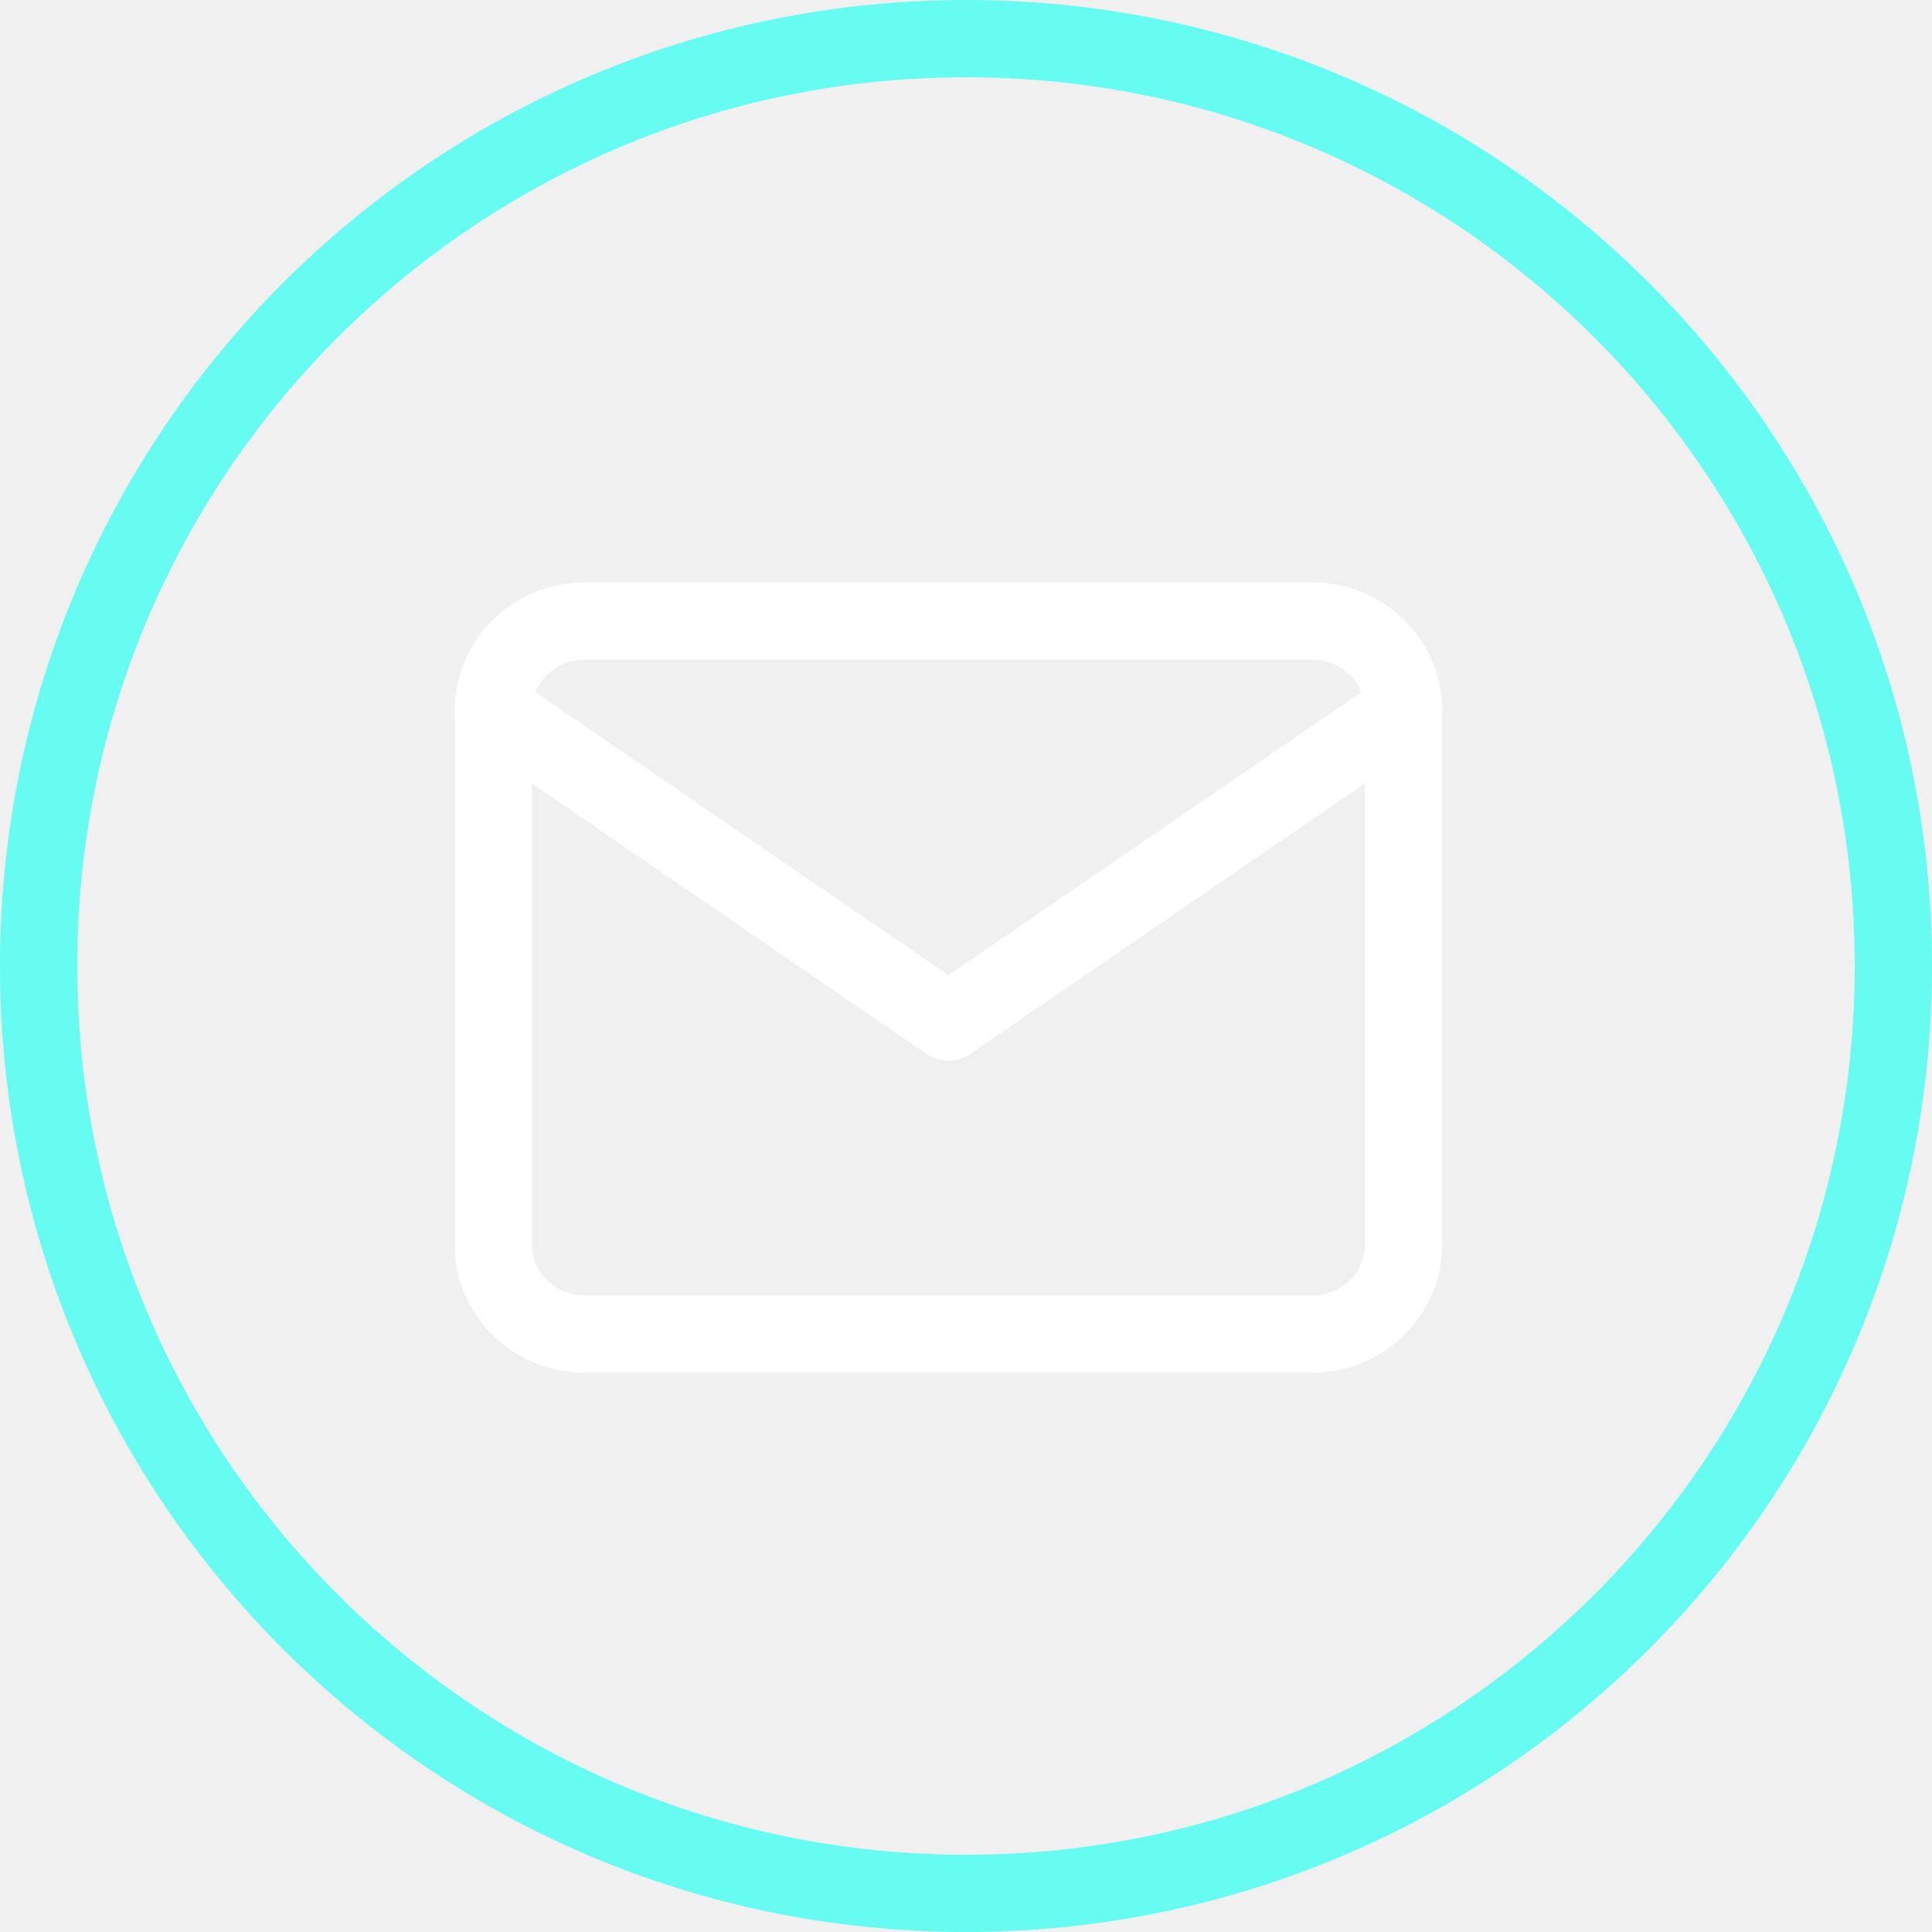
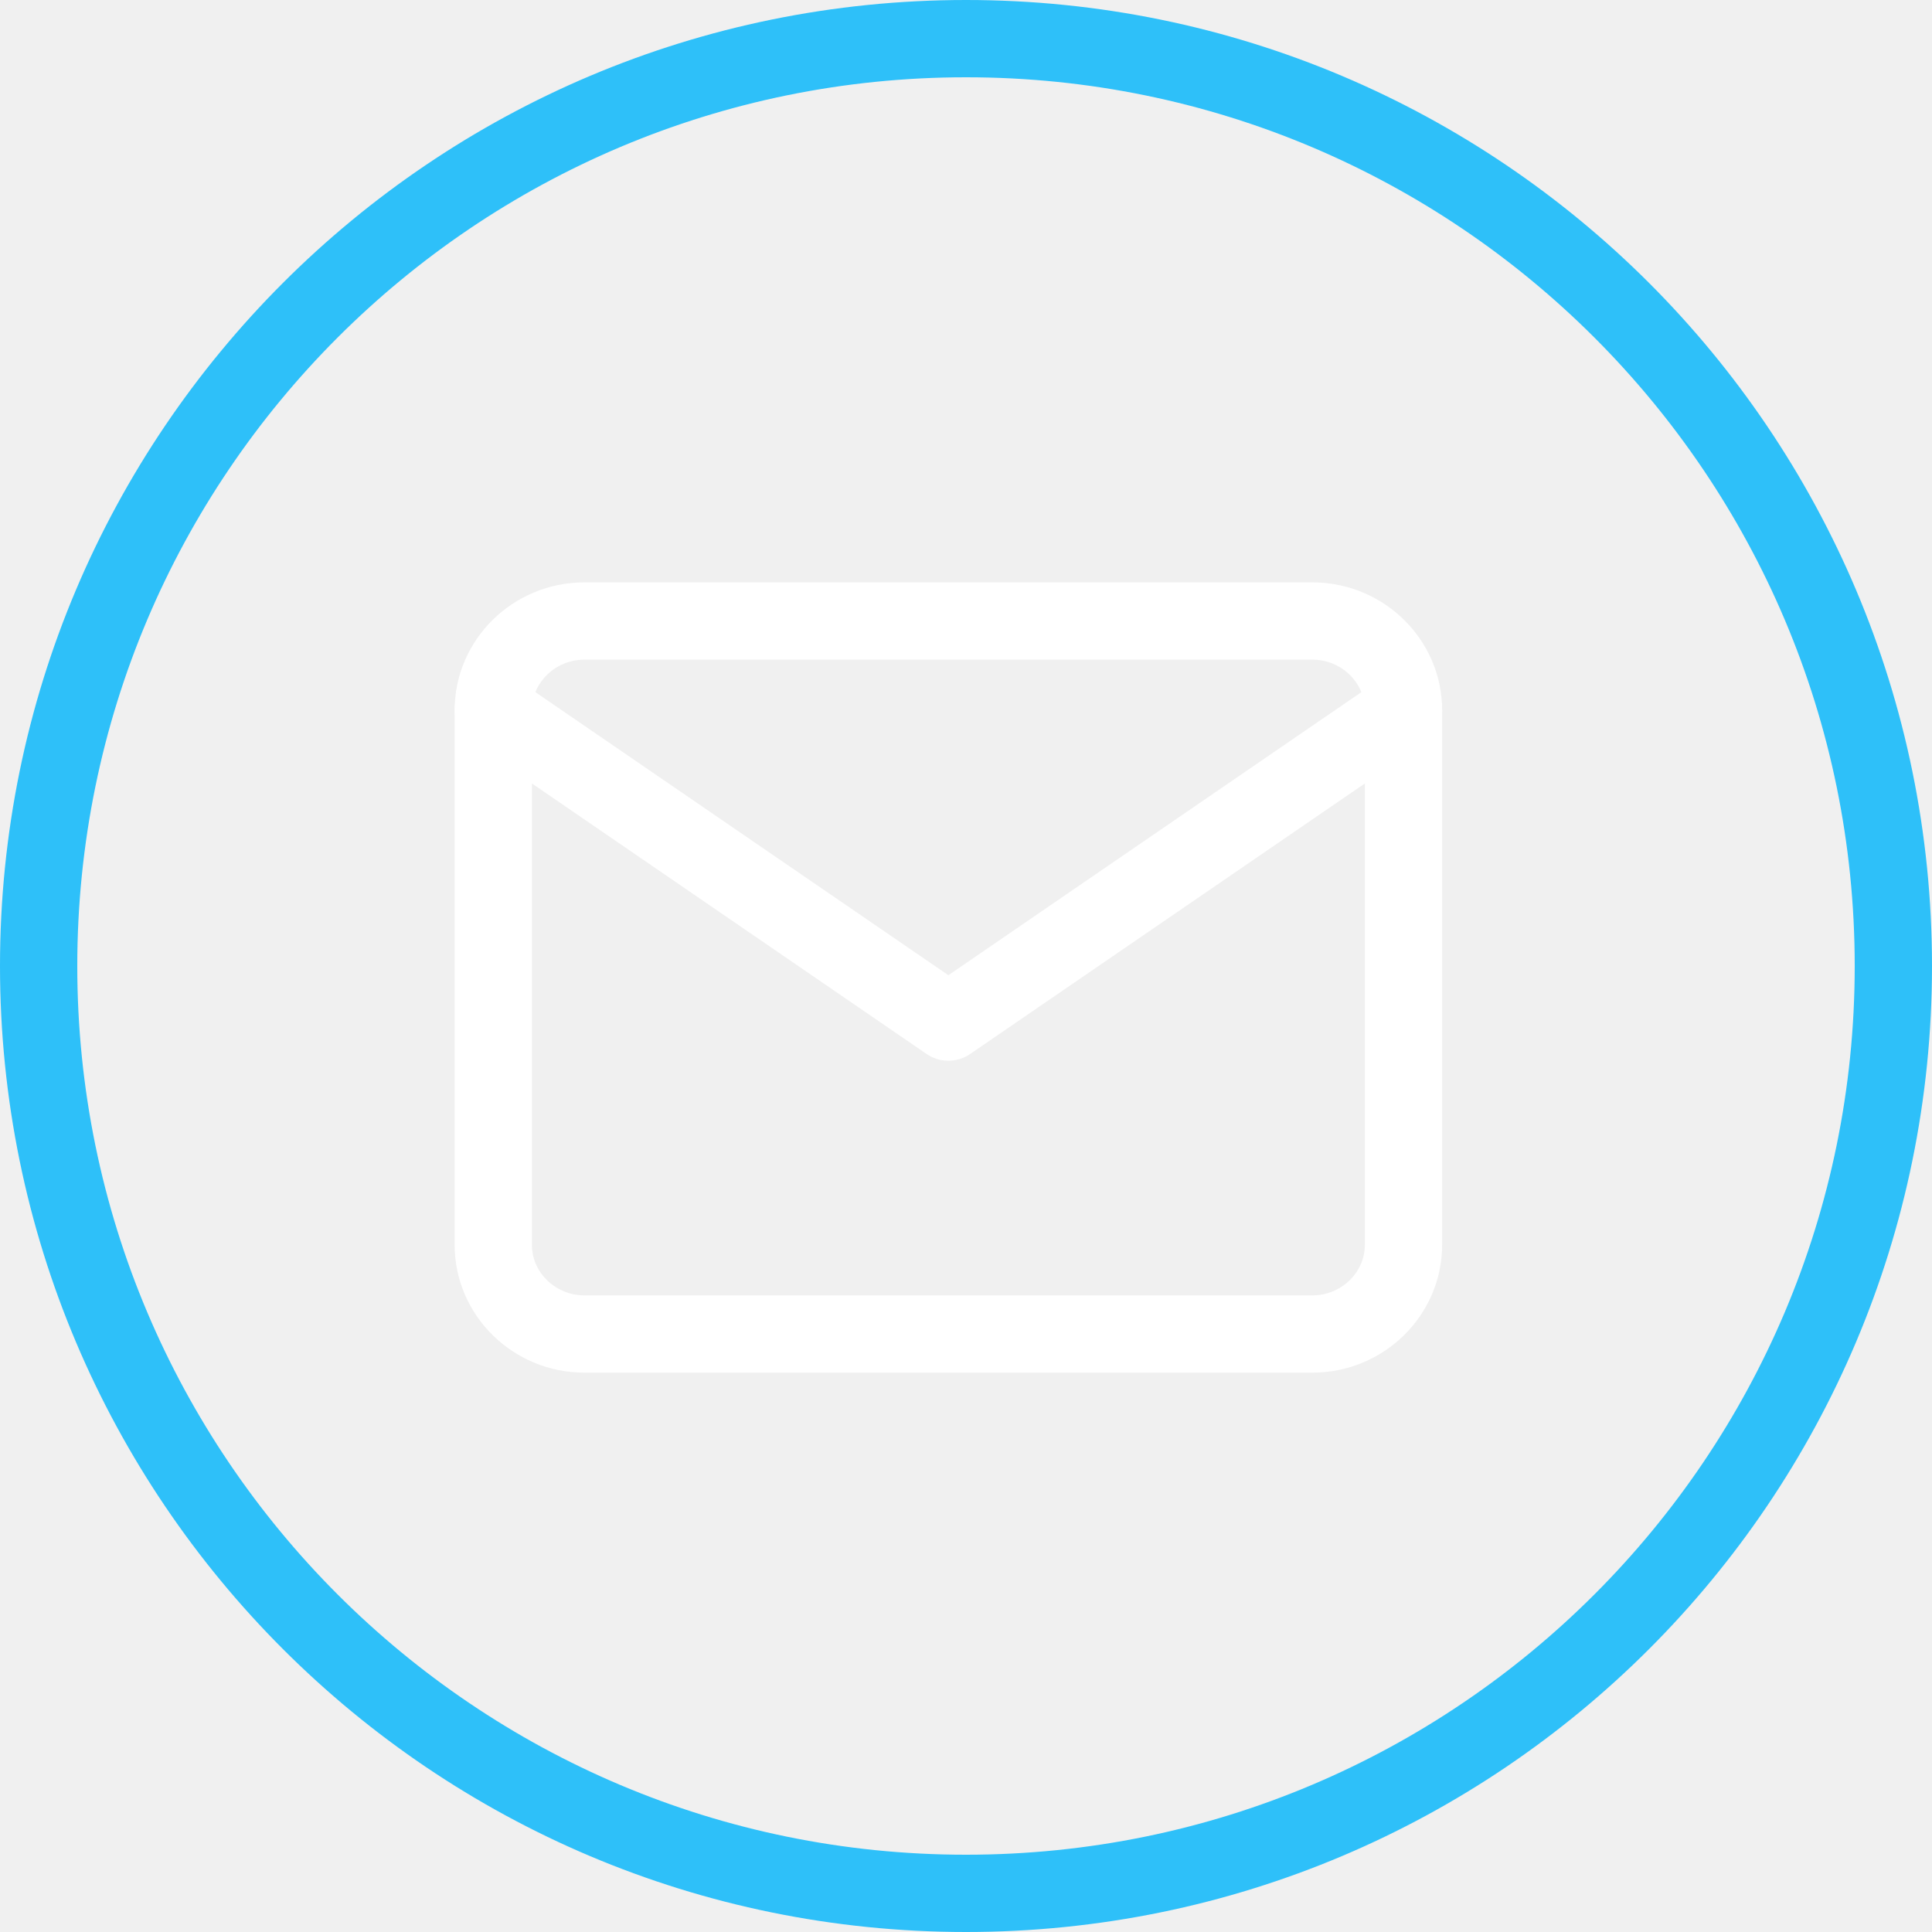
<svg xmlns="http://www.w3.org/2000/svg" width="50" height="50" viewBox="0 0 50 50" fill="none">
-   <circle cx="25" cy="25" r="24" stroke="#66FCF1" stroke-width="2" />
+   <circle cx="25" cy="25" r="24" stroke="#2EC0F9" stroke-width="2" />
  <path d="M15.122 16.072H33.967C35.262 16.072 36.322 17.11 36.322 18.378V32.218C36.322 33.486 35.262 34.524 33.967 34.524H15.122C13.826 34.524 12.766 33.486 12.766 32.218V18.378C12.766 17.11 13.826 16.072 15.122 16.072Z" stroke="white" stroke-width="2" stroke-linecap="round" stroke-linejoin="round" />
  <path d="M36.322 18.378L24.544 26.451L12.766 18.378" stroke="white" stroke-width="2" stroke-linecap="round" stroke-linejoin="round" />
</svg>
